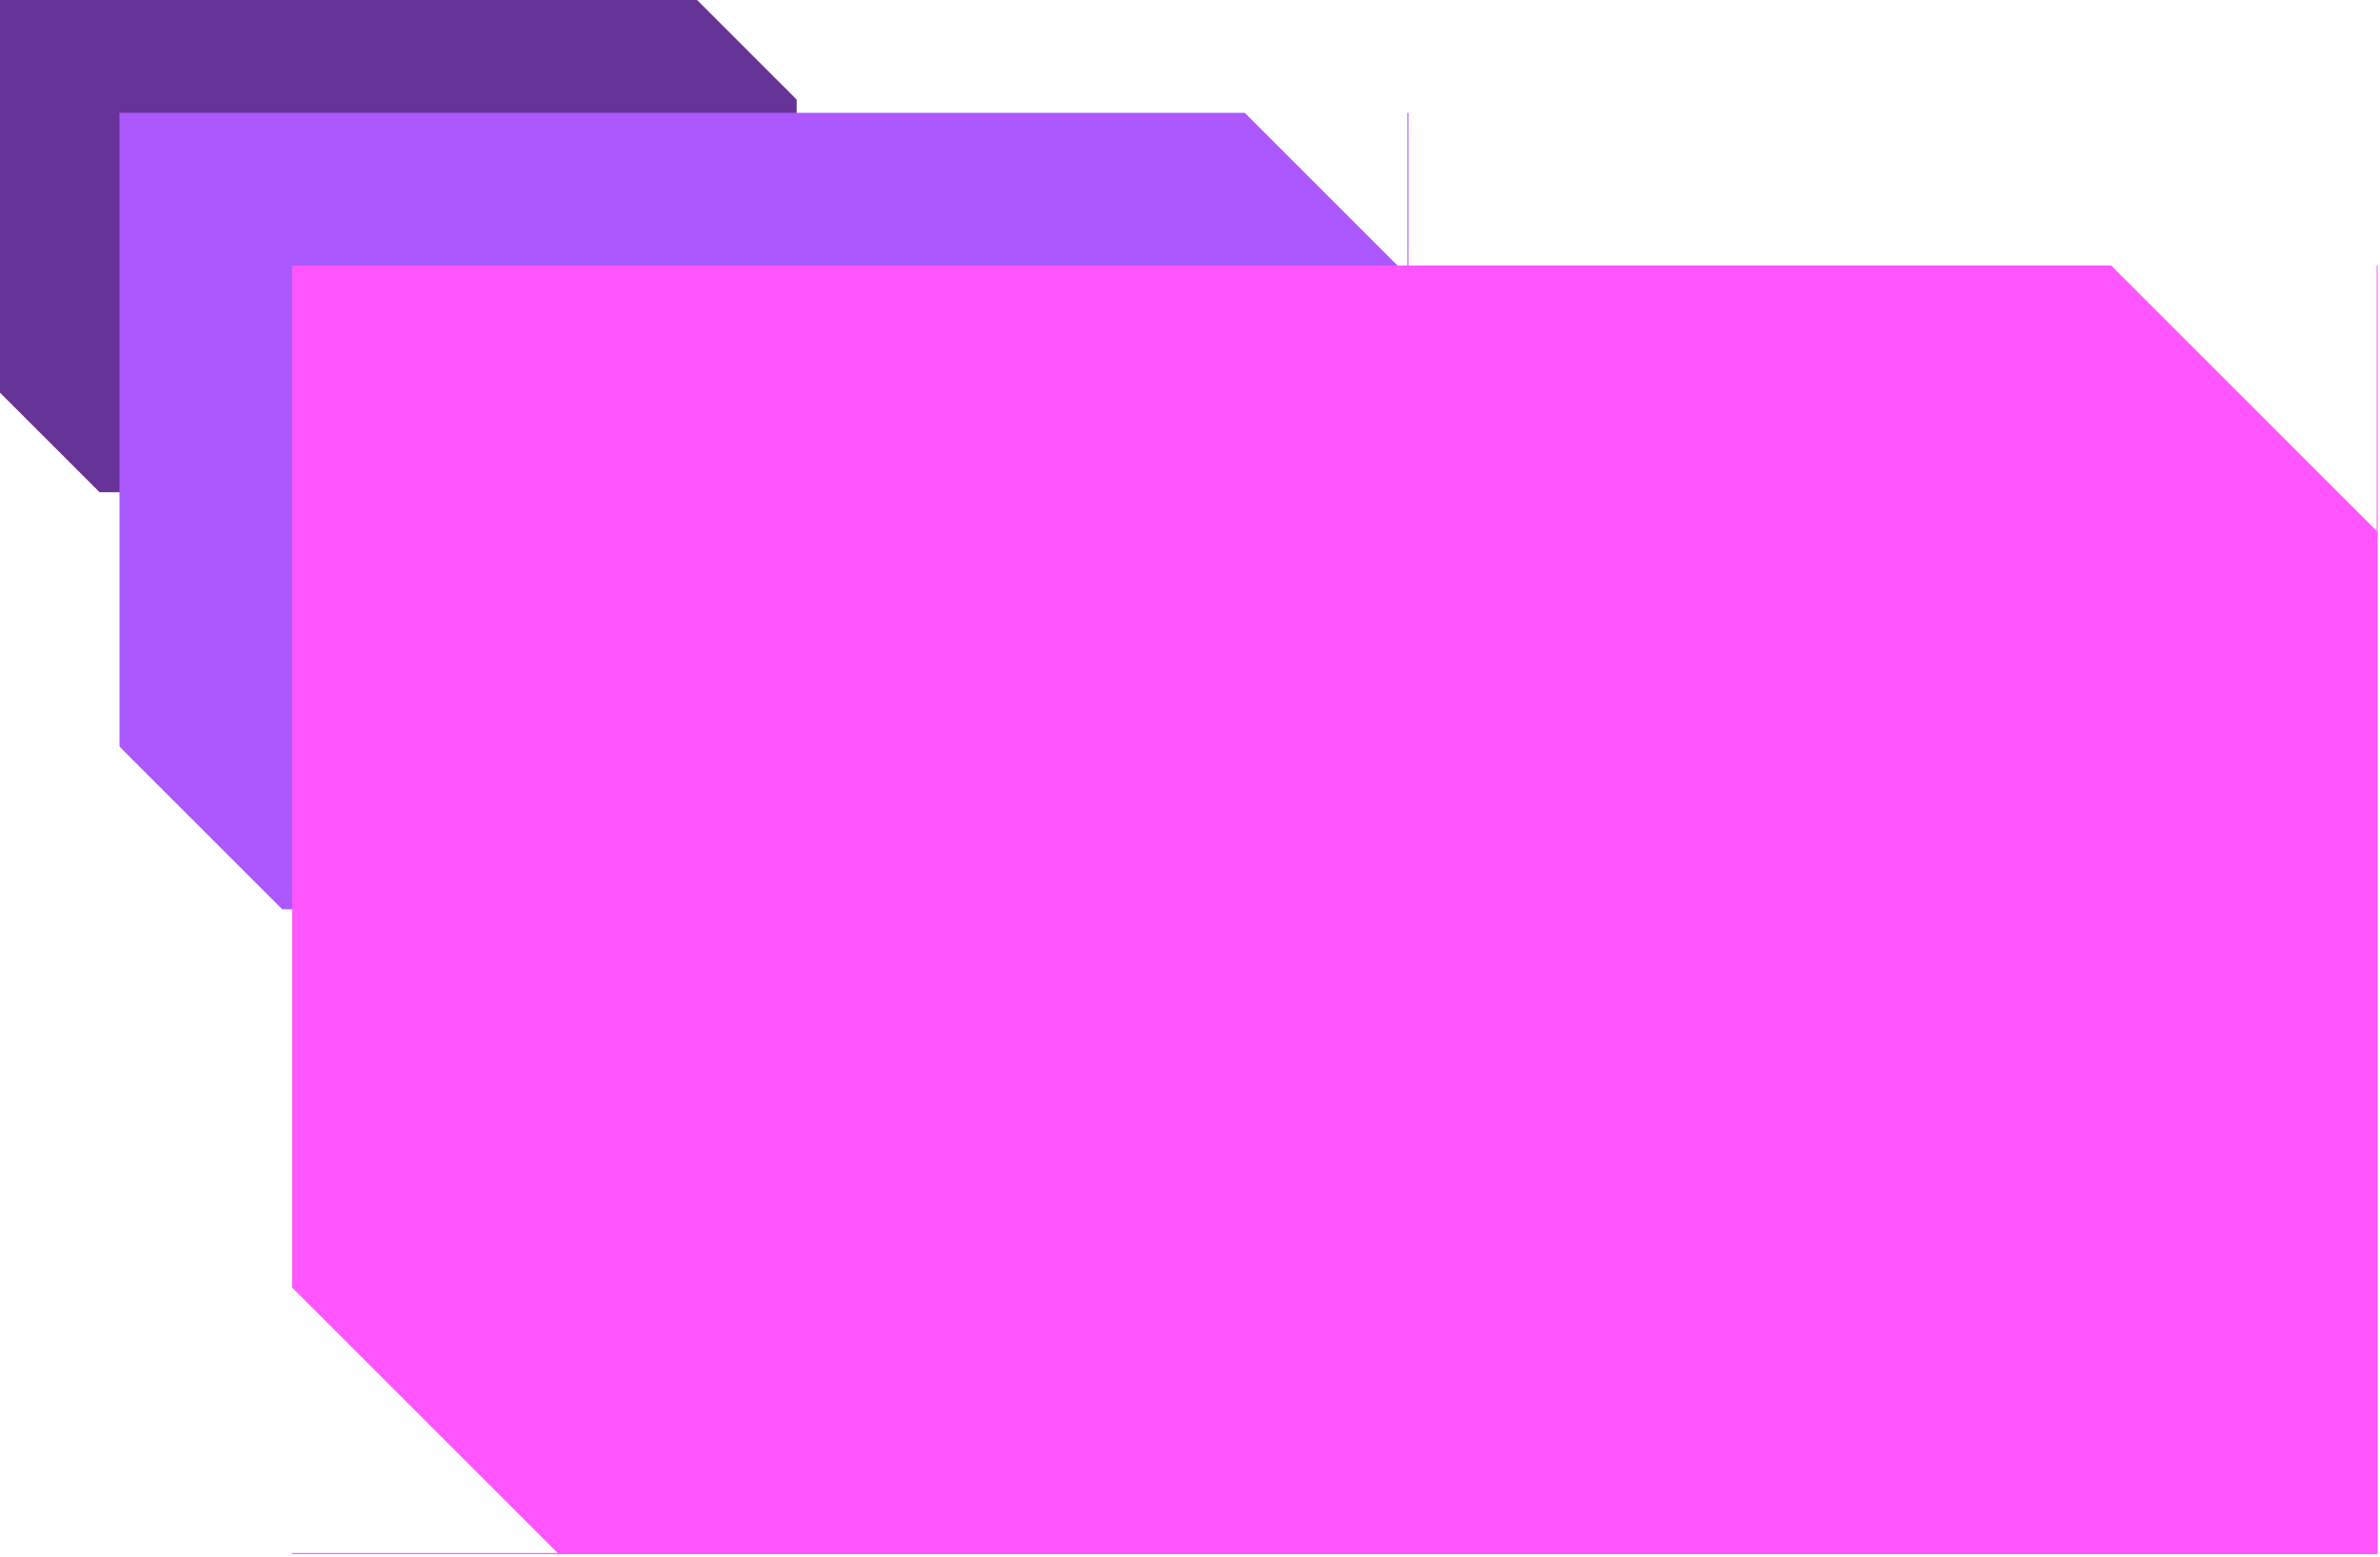
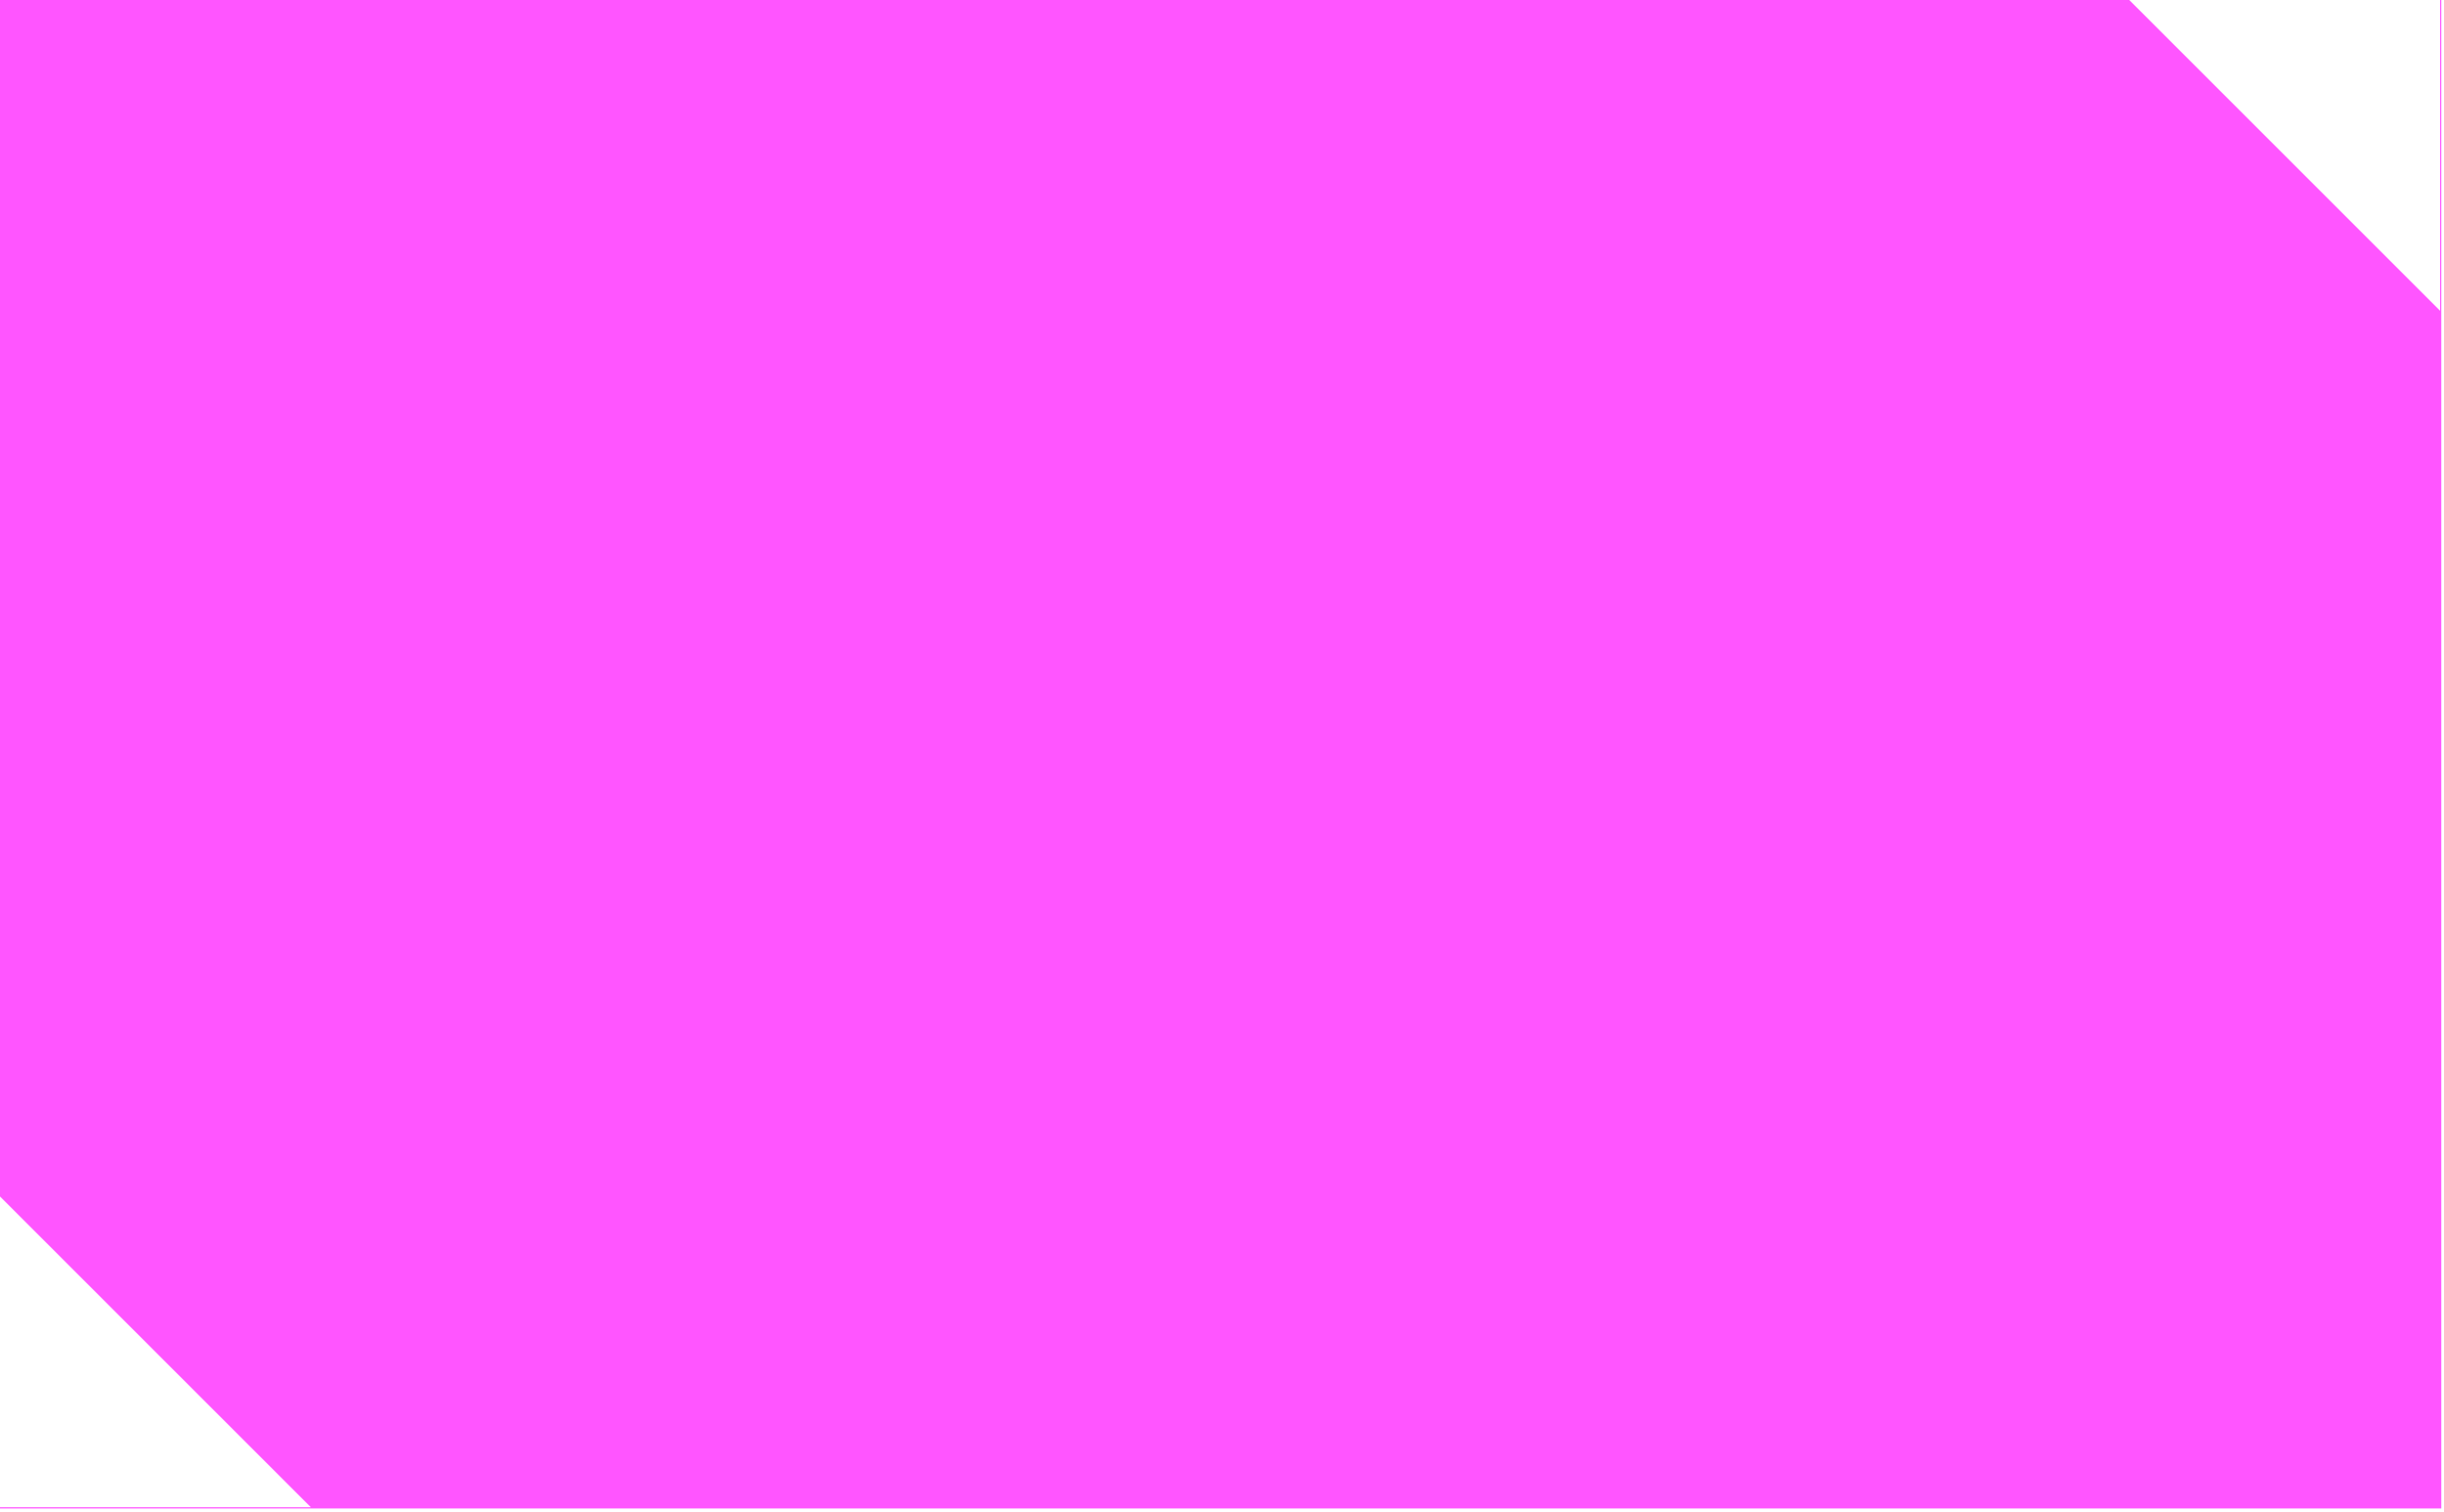
- <svg xmlns="http://www.w3.org/2000/svg" width="717" height="469" viewBox="0 0 717 469" fill="none">
-   <path fill-rule="evenodd" clip-rule="evenodd" d="M210 0L240 30V148.331H0V118.331L5.72205e-06 148.331H30L0 118.331V0H210Z" fill="#663399" />
-   <path fill-rule="evenodd" clip-rule="evenodd" d="M424 83V34H424.32V274H85L36 225V34H375L424 83Z" fill="#AB58FF" />
-   <path fill-rule="evenodd" clip-rule="evenodd" d="M716 160V80L716.302 80V468.32H88L88 468H168L88 388L88 80L636 80L716 160Z" fill="#FF55FF" />
+ <svg xmlns="http://www.w3.org/2000/svg" width="629" height="389" viewBox="0 0 629 389" fill="none">
+   <path fill-rule="evenodd" clip-rule="evenodd" d="M628 80V0L628.302 1.90735e-05V388.32H1.90735e-05L1.52588e-05 388H80L0 308L1.90735e-05 1.90735e-05L548 0L628 80Z" fill="#FF55FF" />
</svg>
